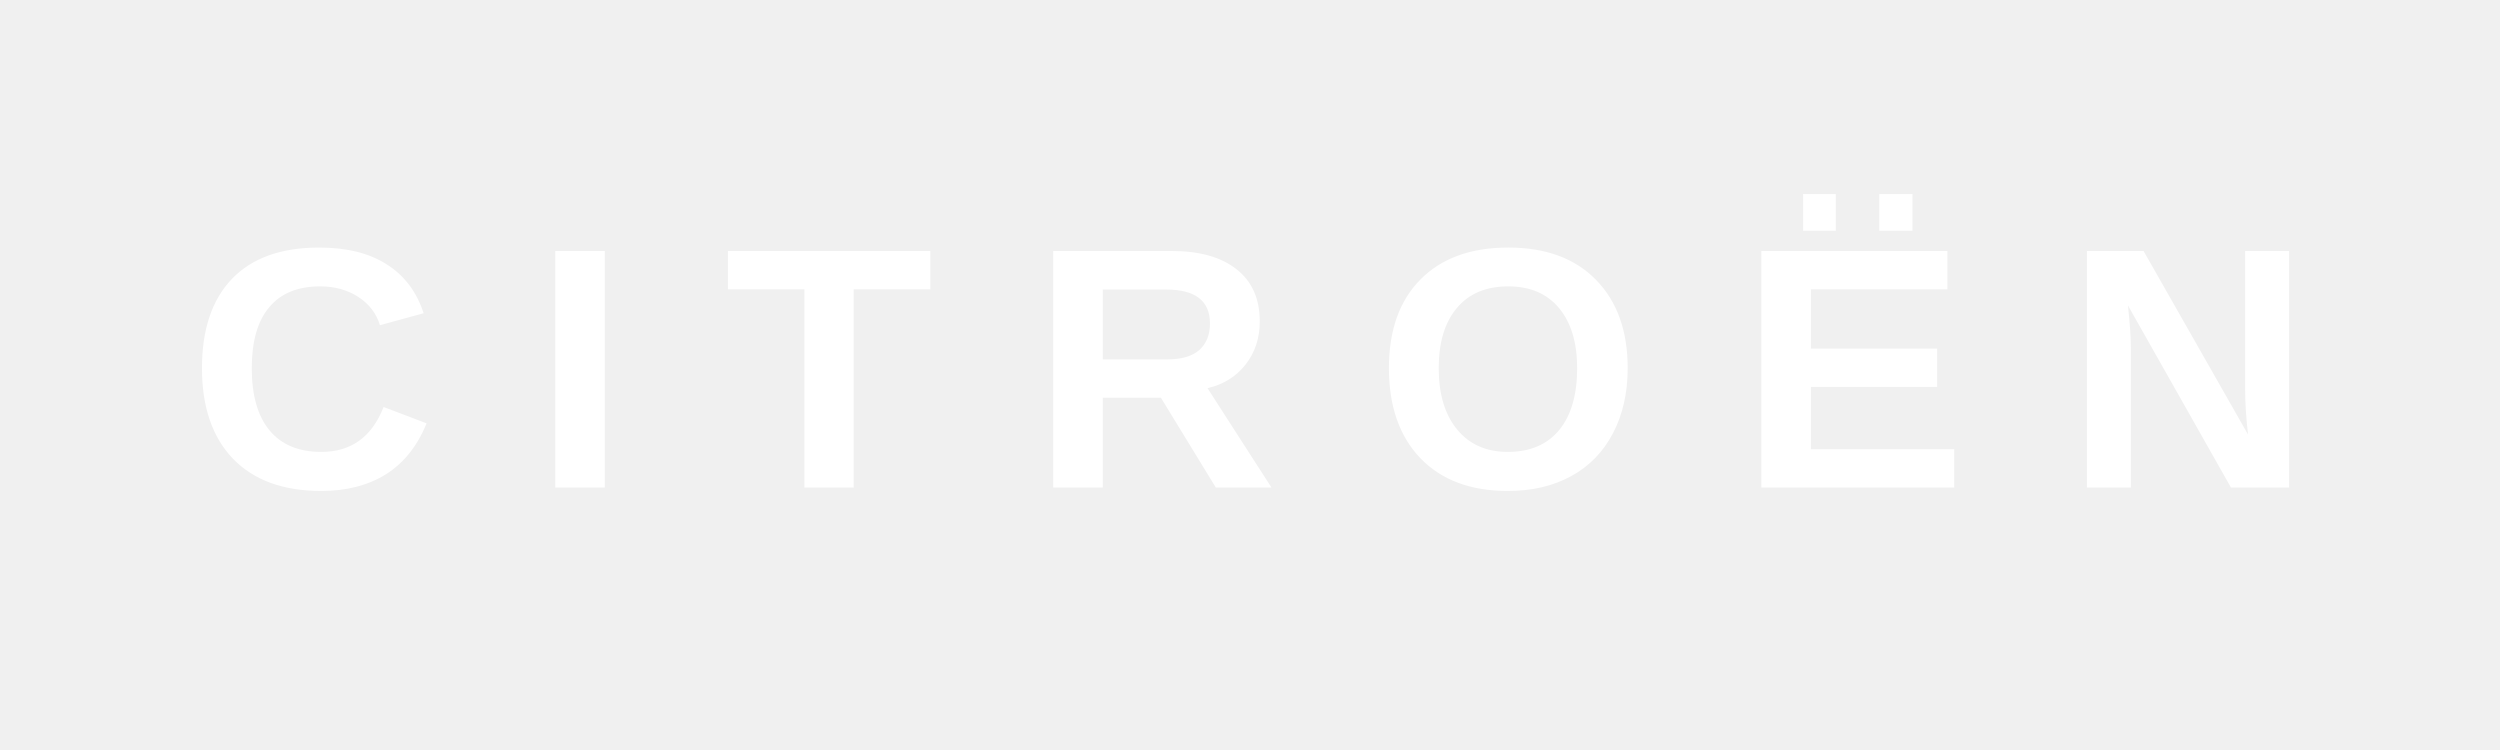
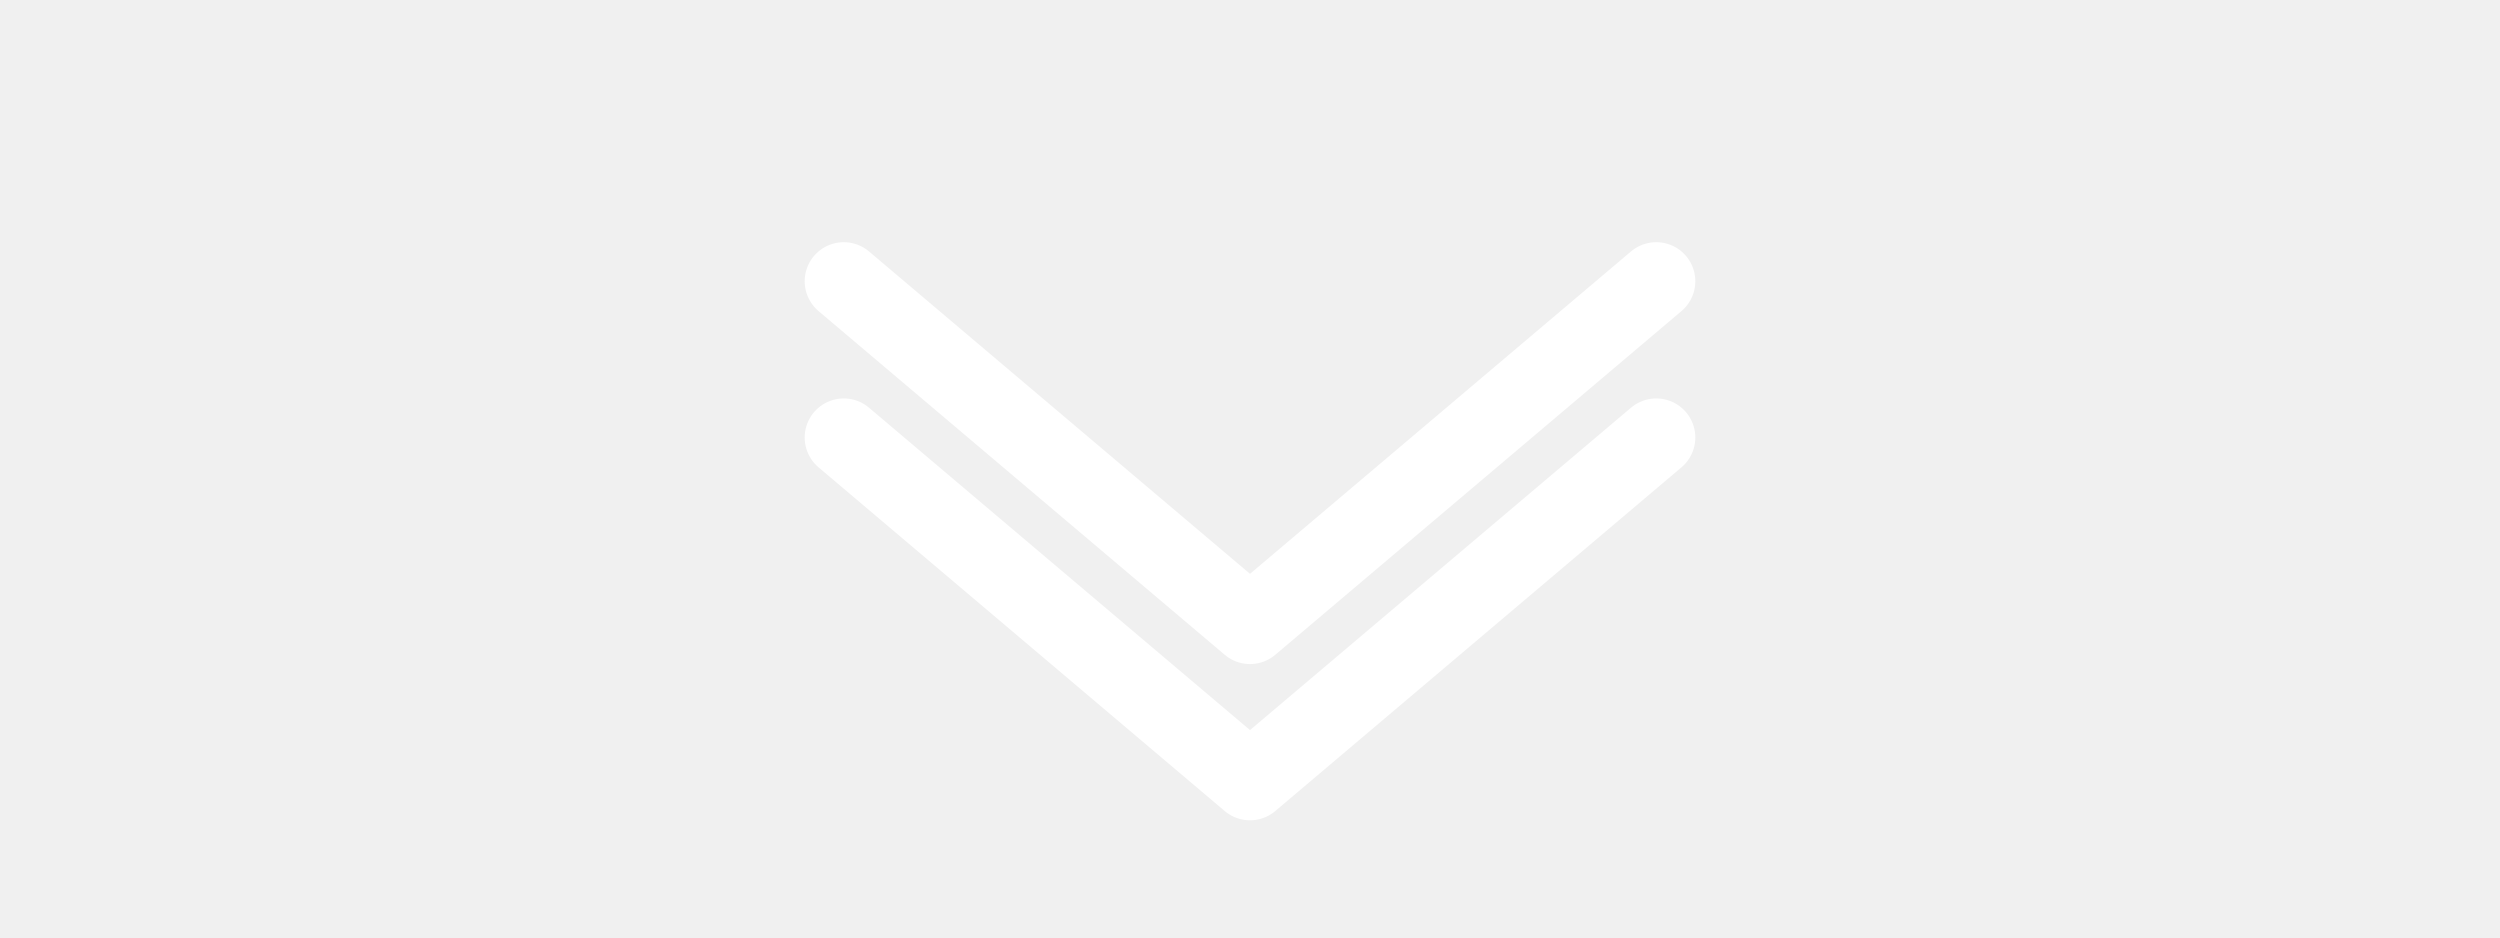
- <svg xmlns="http://www.w3.org/2000/svg" viewBox="0 0 160 48" role="img" aria-label="Citroën">
-   <rect width="160" height="48" rx="6" fill="none" />
-   <text x="50%" y="52%" text-anchor="middle" dominant-baseline="middle" font-family="'Montserrat', 'Arial', sans-serif" font-weight="700" font-size="22" letter-spacing="0.28em" fill="#ffffff">CITROËN</text>
+ <svg xmlns="http://www.w3.org/2000/svg" viewBox="0 0 160 60" role="img" aria-label="Citroën">
+   <g transform="translate(80,30)" fill="none" stroke="#fff" stroke-width="5" stroke-linecap="round" stroke-linejoin="round">
+     <path d="M-26,-12 L0,10 L26,-12" />
+     <path d="M-26,-2 L0,20 L26,-2" />
+   </g>
</svg>
